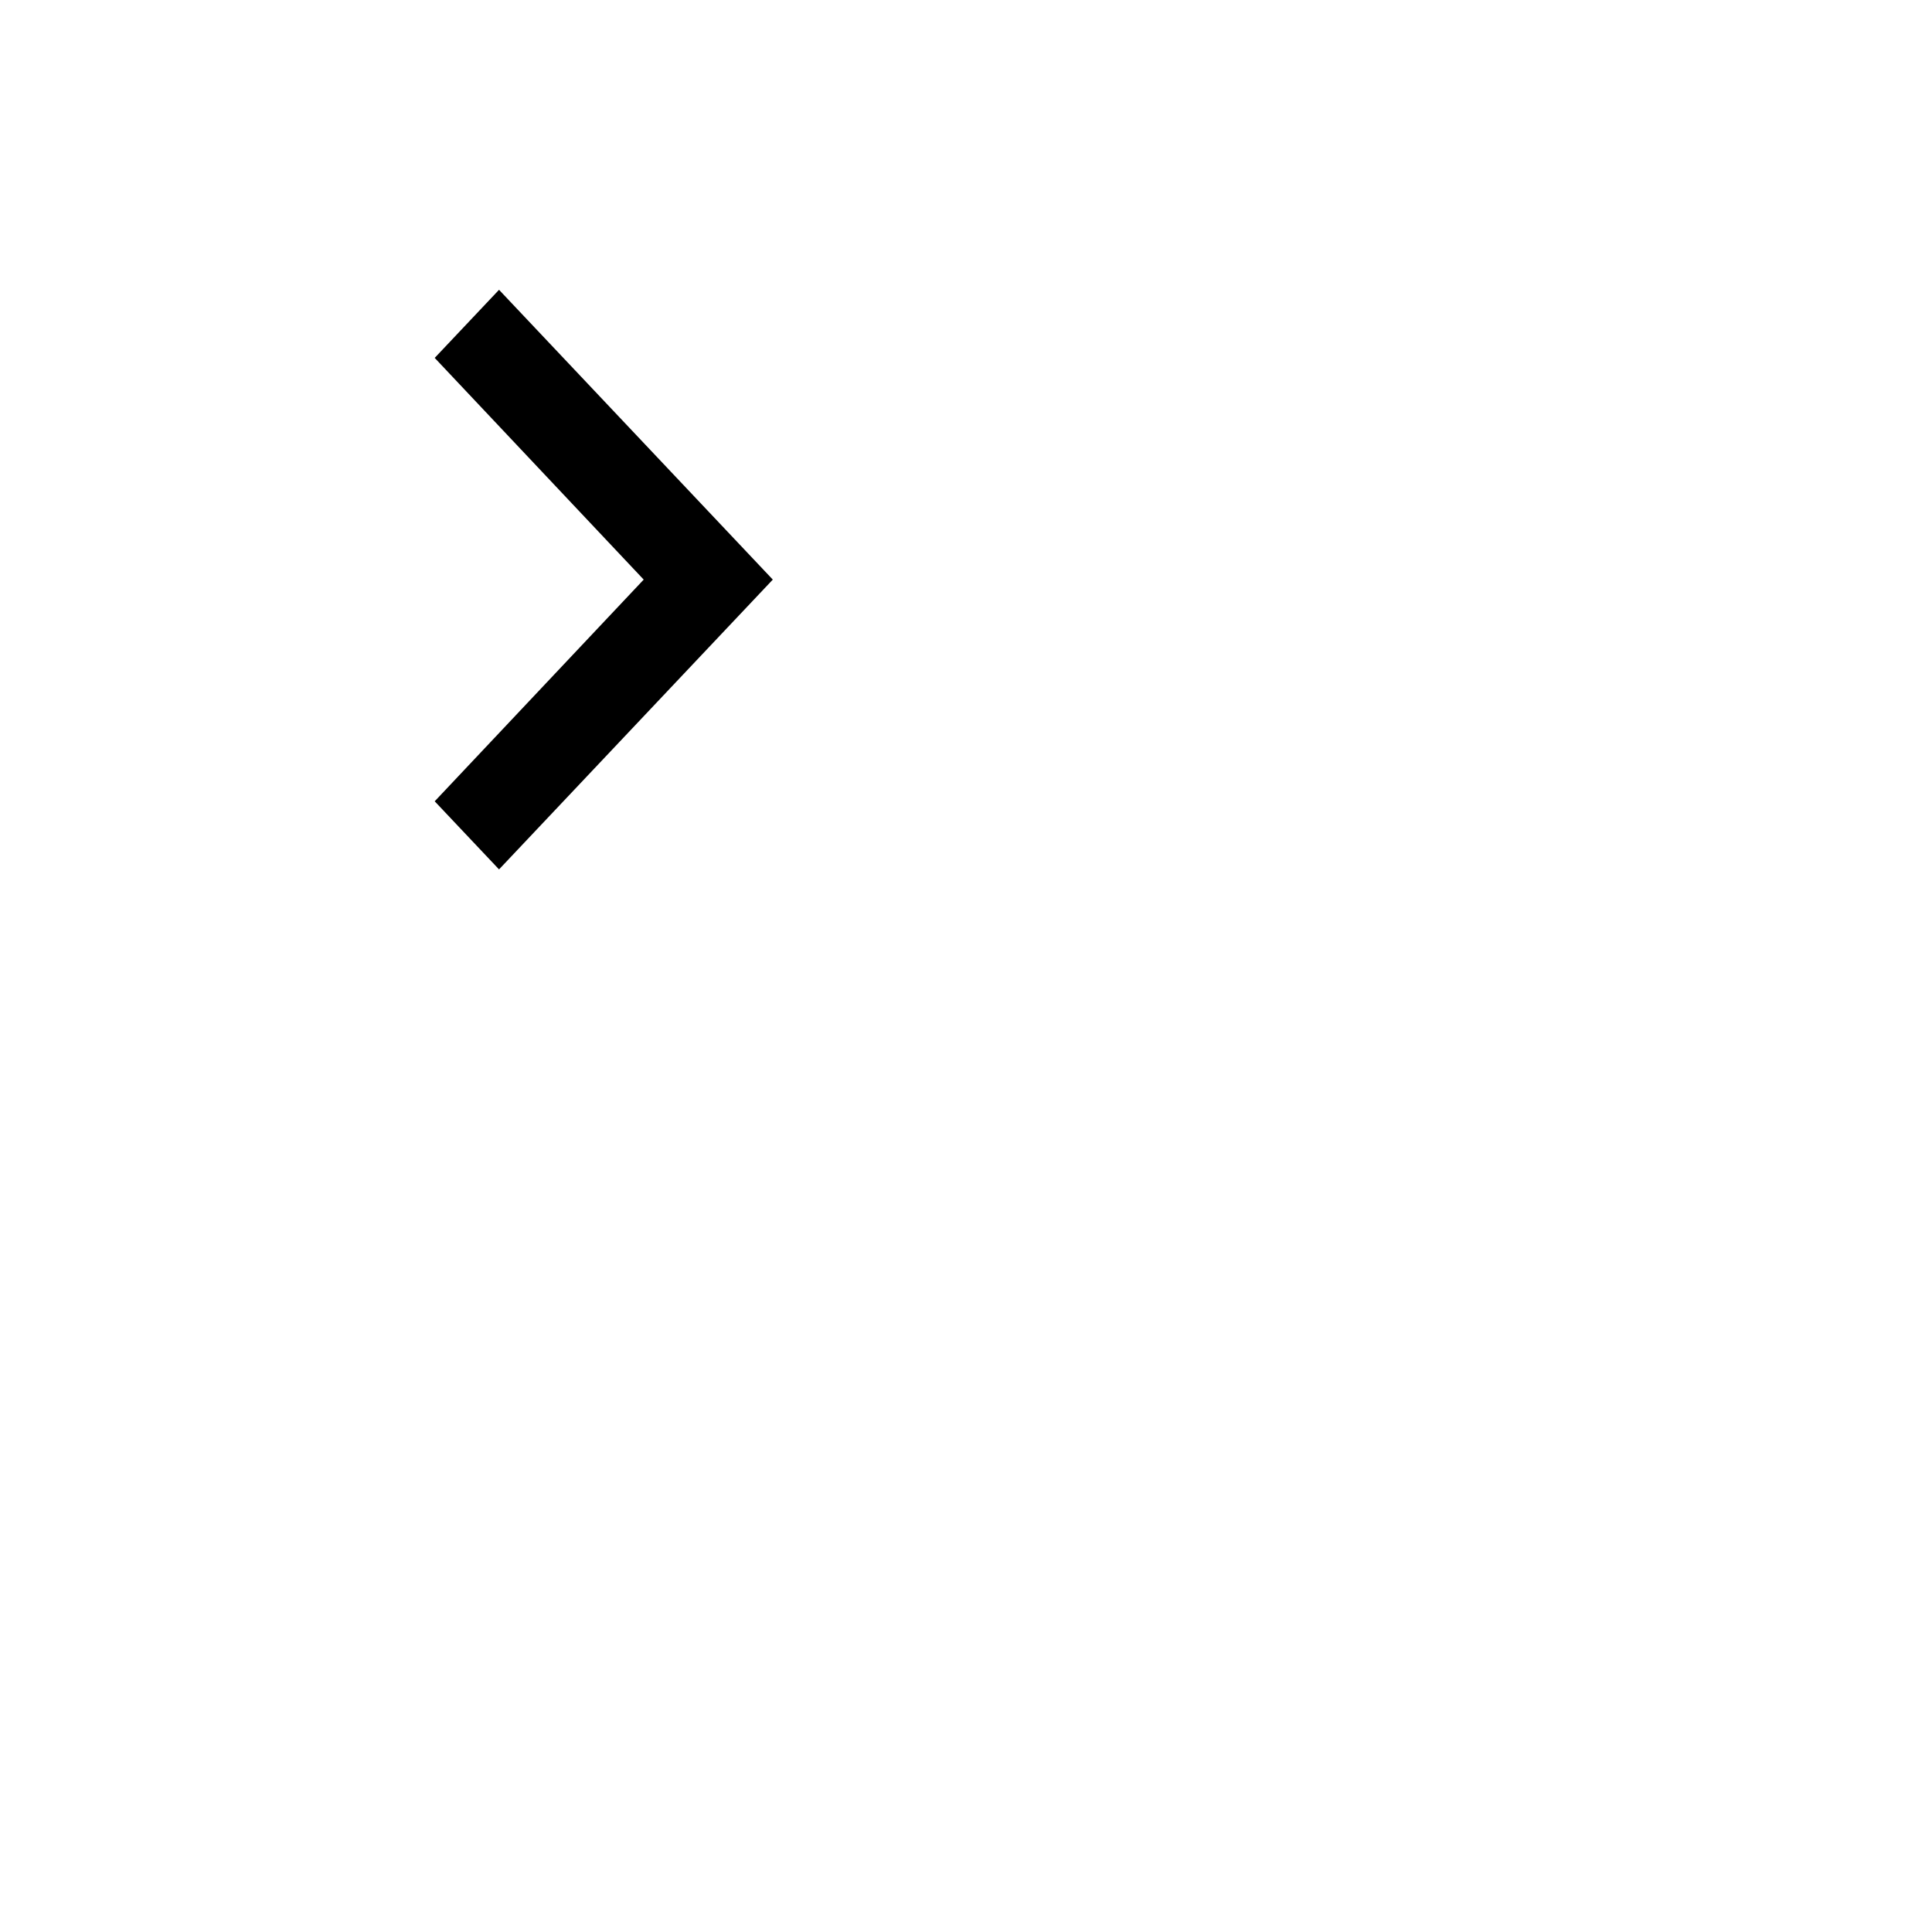
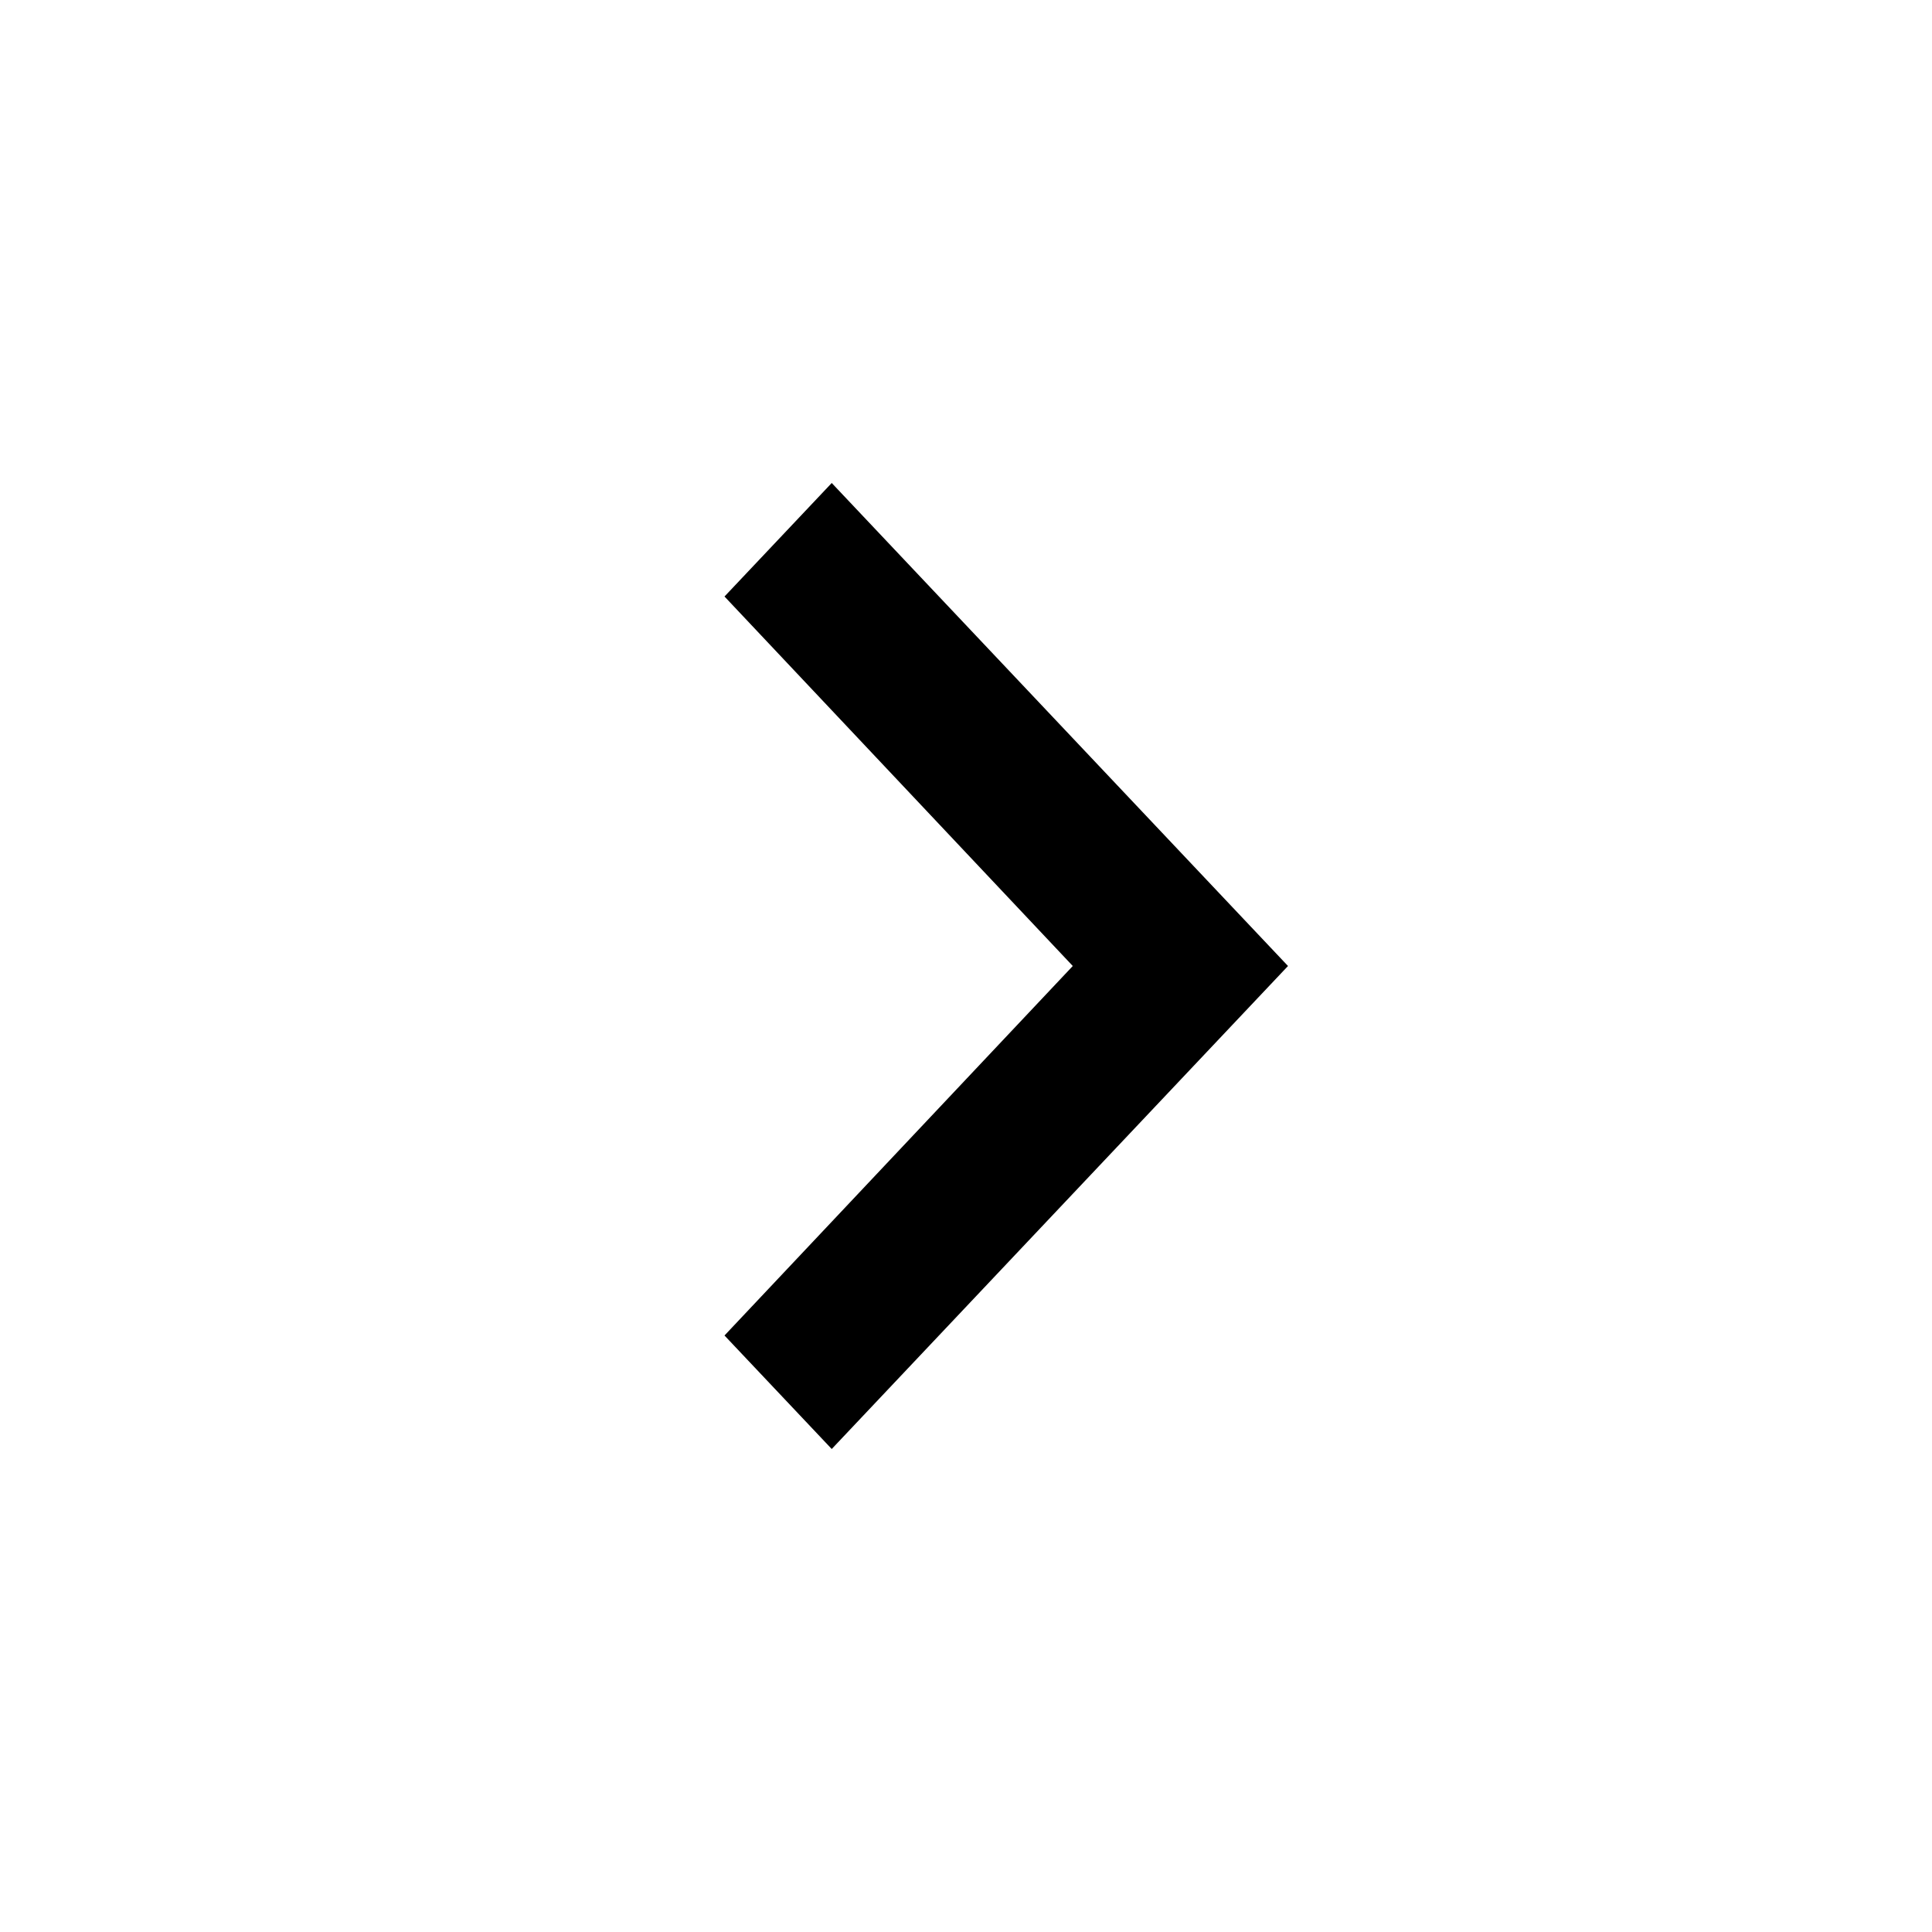
- <svg xmlns="http://www.w3.org/2000/svg" width="40px" height="40px" viewBox="0 0 40 40" version="1.1">
-   <g id="Icon/Arrow-Right" stroke="none" stroke-width="1" fill="none" fill-rule="evenodd">
-     <polygon id="Shape" fill="#000000" points="9 16.59 13.327 12 9 7.41 10.332 6 16 12 10.332 18" />
+ <svg xmlns="http://www.w3.org/2000/svg" width="48px" height="48px" viewBox="0 0 48 48" version="1.1">
+   <g id="Icon/arrow-right-black" stroke="none" stroke-width="1" fill="none" fill-rule="evenodd">
+     <polygon id="Background" points="0 0 48 0 48 48 0 48" />
+     <polygon id="Shape" fill="#000000" points="18 33.18 26.653 24 18 14.82 20.664 12 32 24 20.664 36" />
  </g>
</svg>
